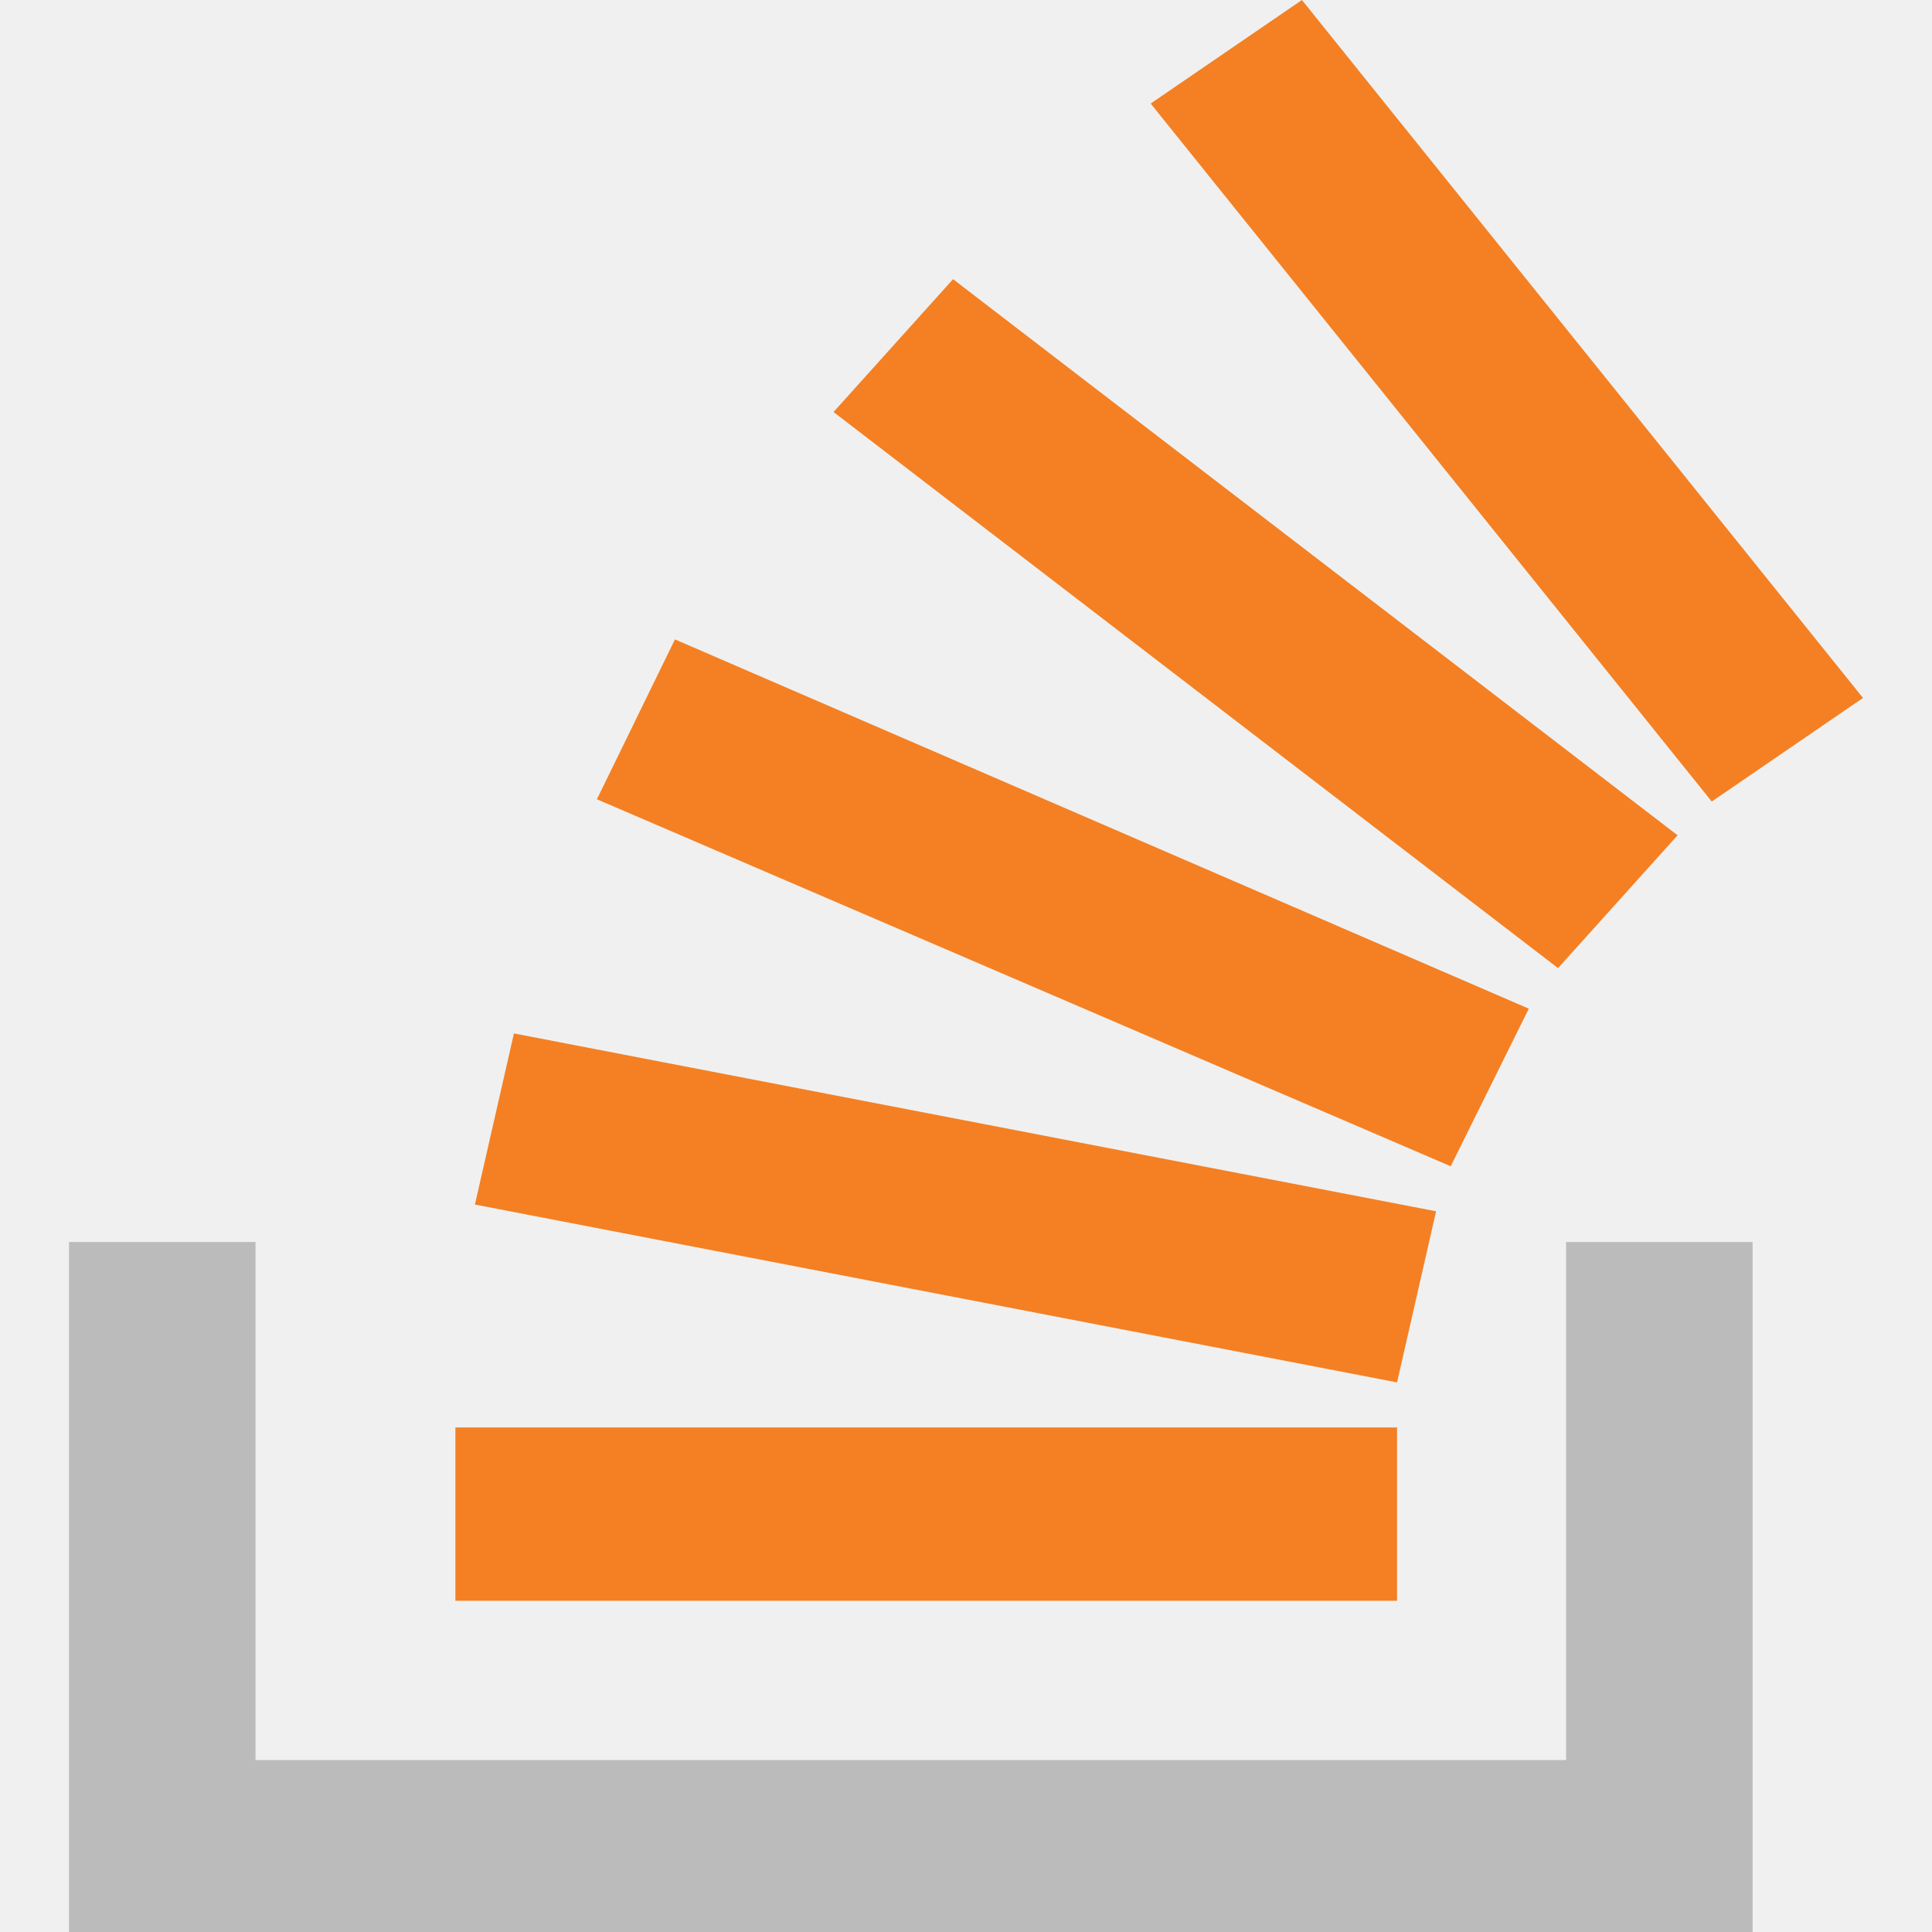
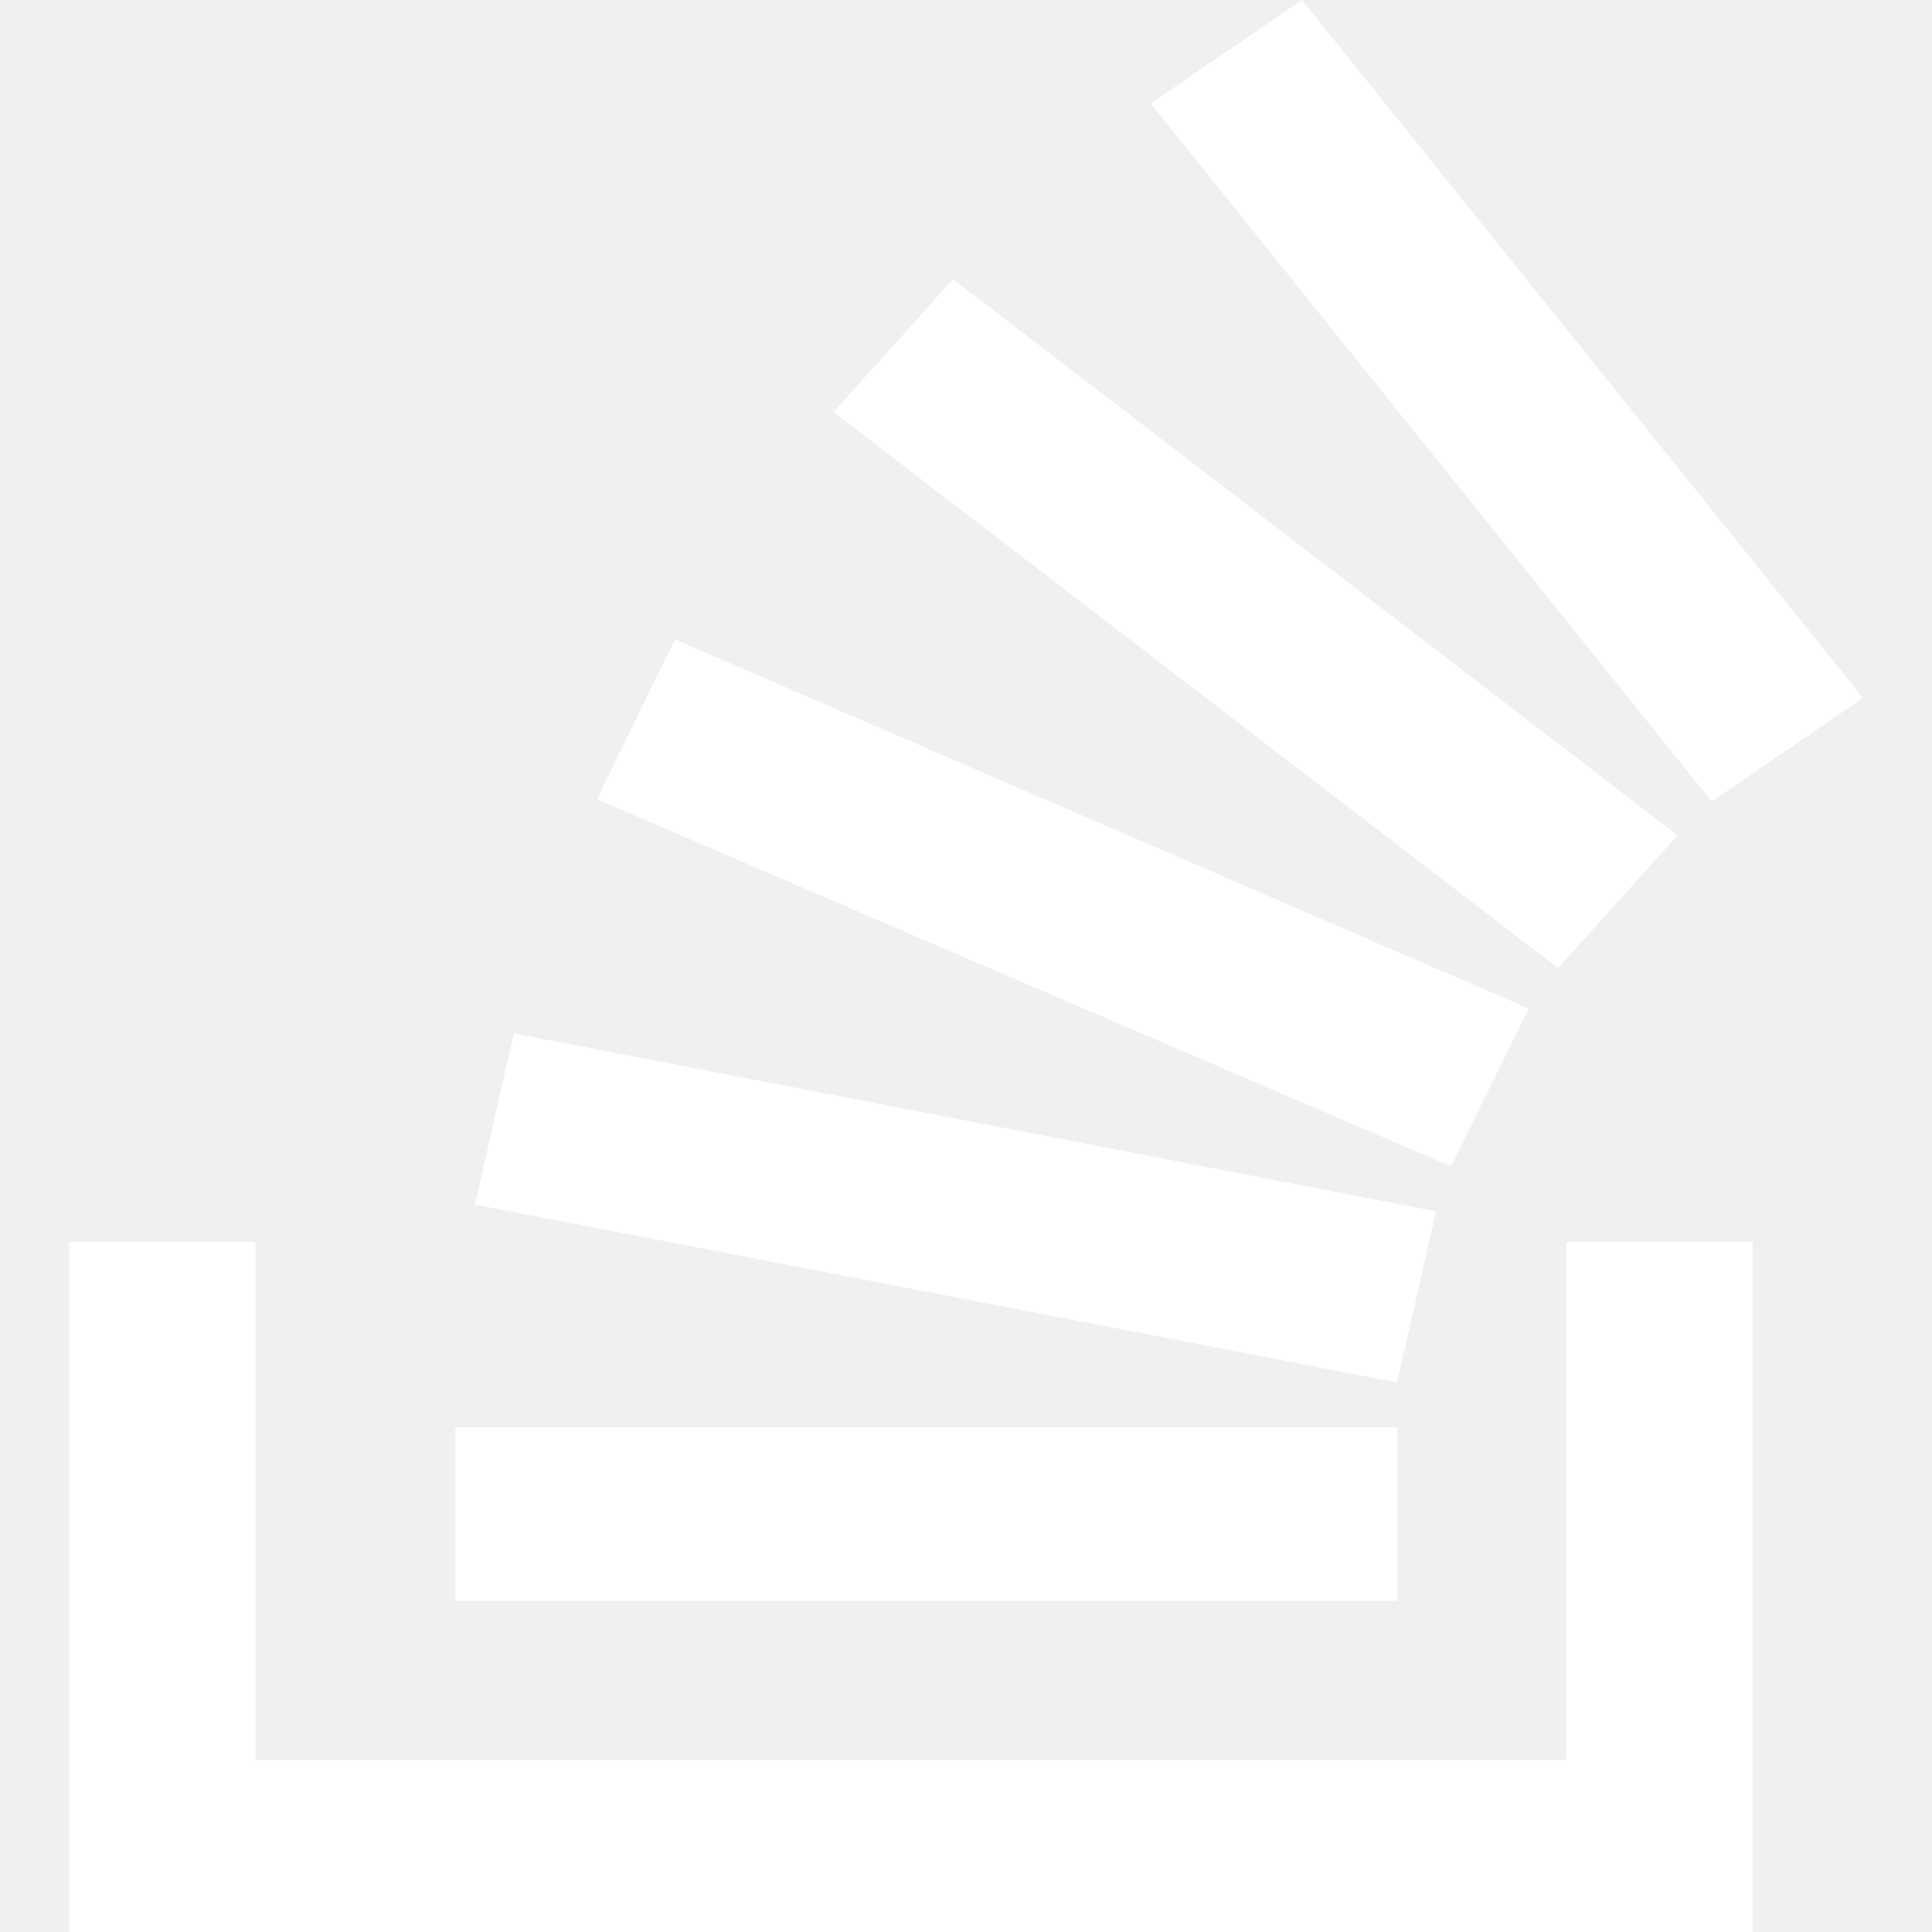
<svg xmlns="http://www.w3.org/2000/svg" width="24px" height="24px" viewBox="0 0 65 70" version="1.1">
-   <g id="Page-1" stroke="none" stroke-width="1" fill="none" fill-rule="evenodd">
+   <g id="Page-1" stroke="none" stroke-width="1" fill="#FFFFFF" fill-rule="evenodd">
    <g id="stackoverflow-logo" fill-rule="nonzero">
-       <polygon id="Path" fill="#BCBBBB" points="54.242 63.77 54.242 45 61 45 61 70 0 70 0 45 6.758 45 6.758 63.77" />
-       <path d="M14.707,43.643 L48.118,50.087 L49.532,43.887 L16.121,37.443 L14.707,43.643 L14.707,43.643 Z M19.127,28.959 L50.062,42.256 L52.891,36.546 L21.955,23.167 L19.127,28.959 Z M27.7,14.928 L53.951,35.077 L58.282,30.264 L32.031,10.115 L27.7,14.928 L27.7,14.928 Z M44.671,0 L39.191,3.752 L59.52,29.041 L65,25.288 L44.671,0 Z M14,58 L48.118,58 L48.118,51.719 L14,51.719 L14,58 Z" id="Shape" fill="#F48023" />
+       <polygon id="Path" fill="#FFFFFF" points="54.242 63.77 54.242 45 61 45 61 70 0 70 0 45 6.758 45 6.758 63.77" />
+       <path d="M14.707,43.643 L48.118,50.087 L49.532,43.887 L16.121,37.443 L14.707,43.643 L14.707,43.643 Z M19.127,28.959 L50.062,42.256 L52.891,36.546 L21.955,23.167 L19.127,28.959 Z M27.7,14.928 L53.951,35.077 L58.282,30.264 L32.031,10.115 L27.7,14.928 L27.7,14.928 Z M44.671,0 L39.191,3.752 L59.52,29.041 L65,25.288 L44.671,0 Z M14,58 L48.118,58 L48.118,51.719 L14,51.719 L14,58 Z" id="Shape" fill="#FFFFFF" />
    </g>
  </g>
</svg>
